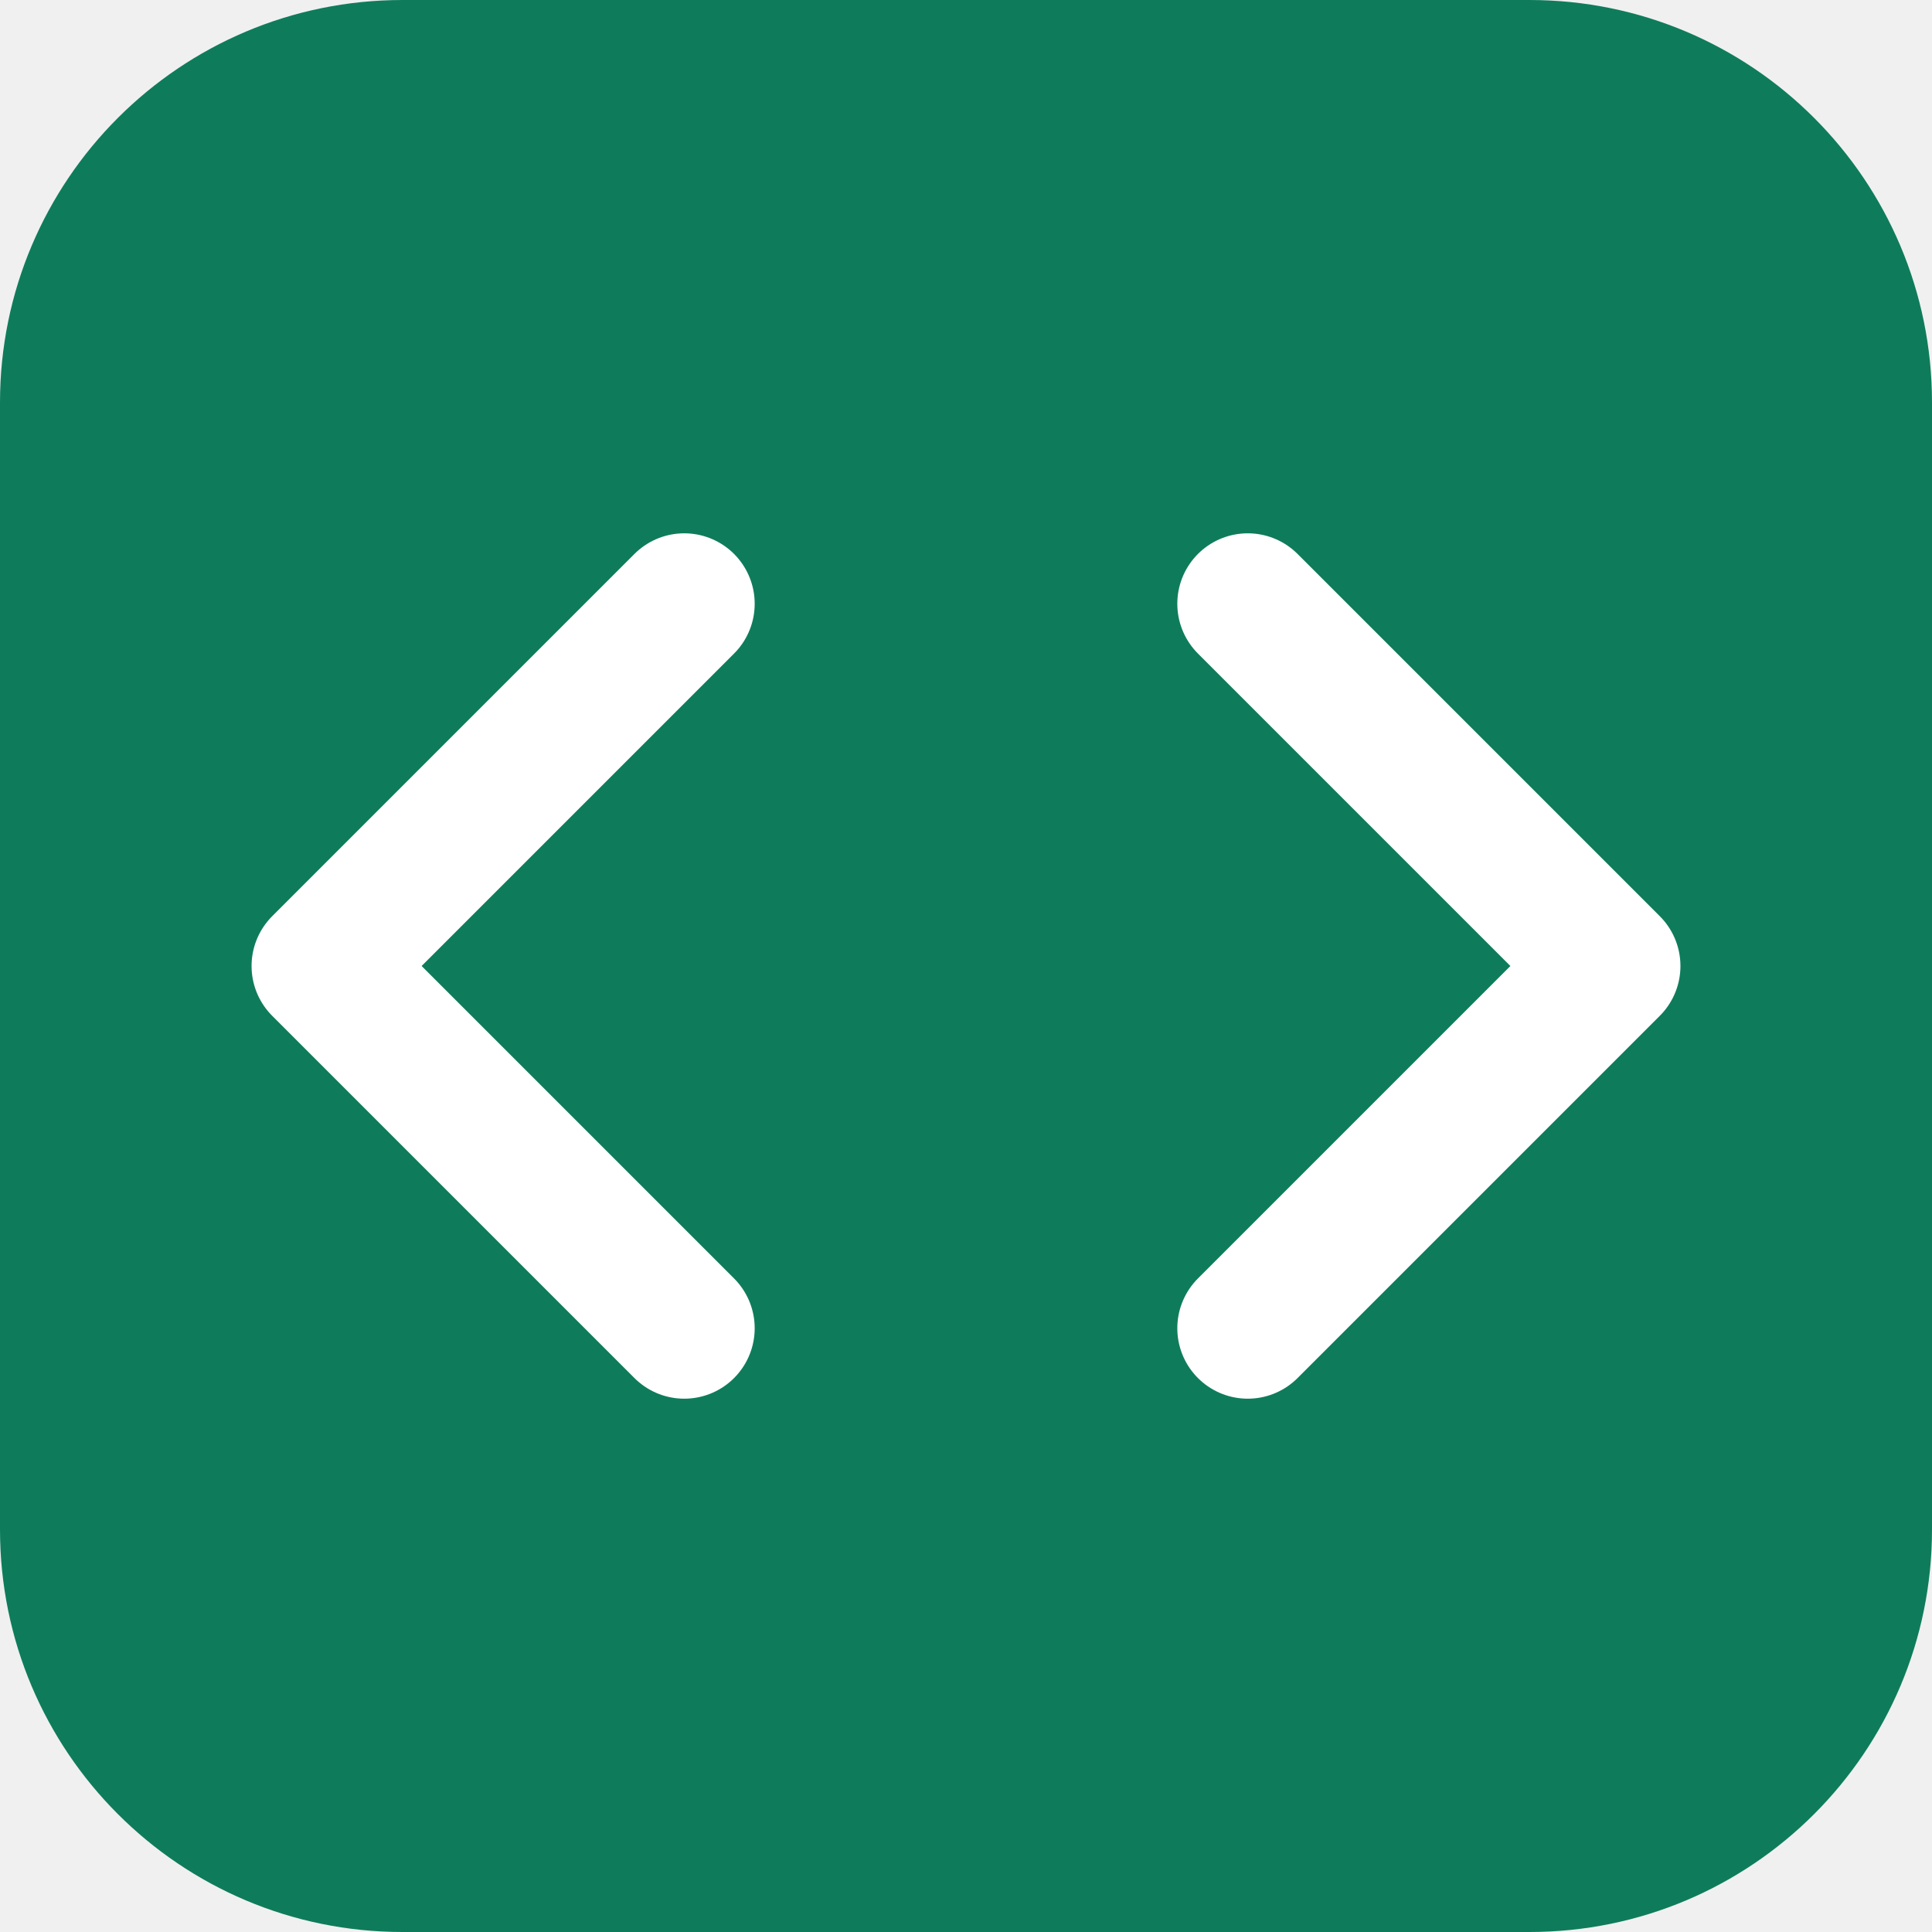
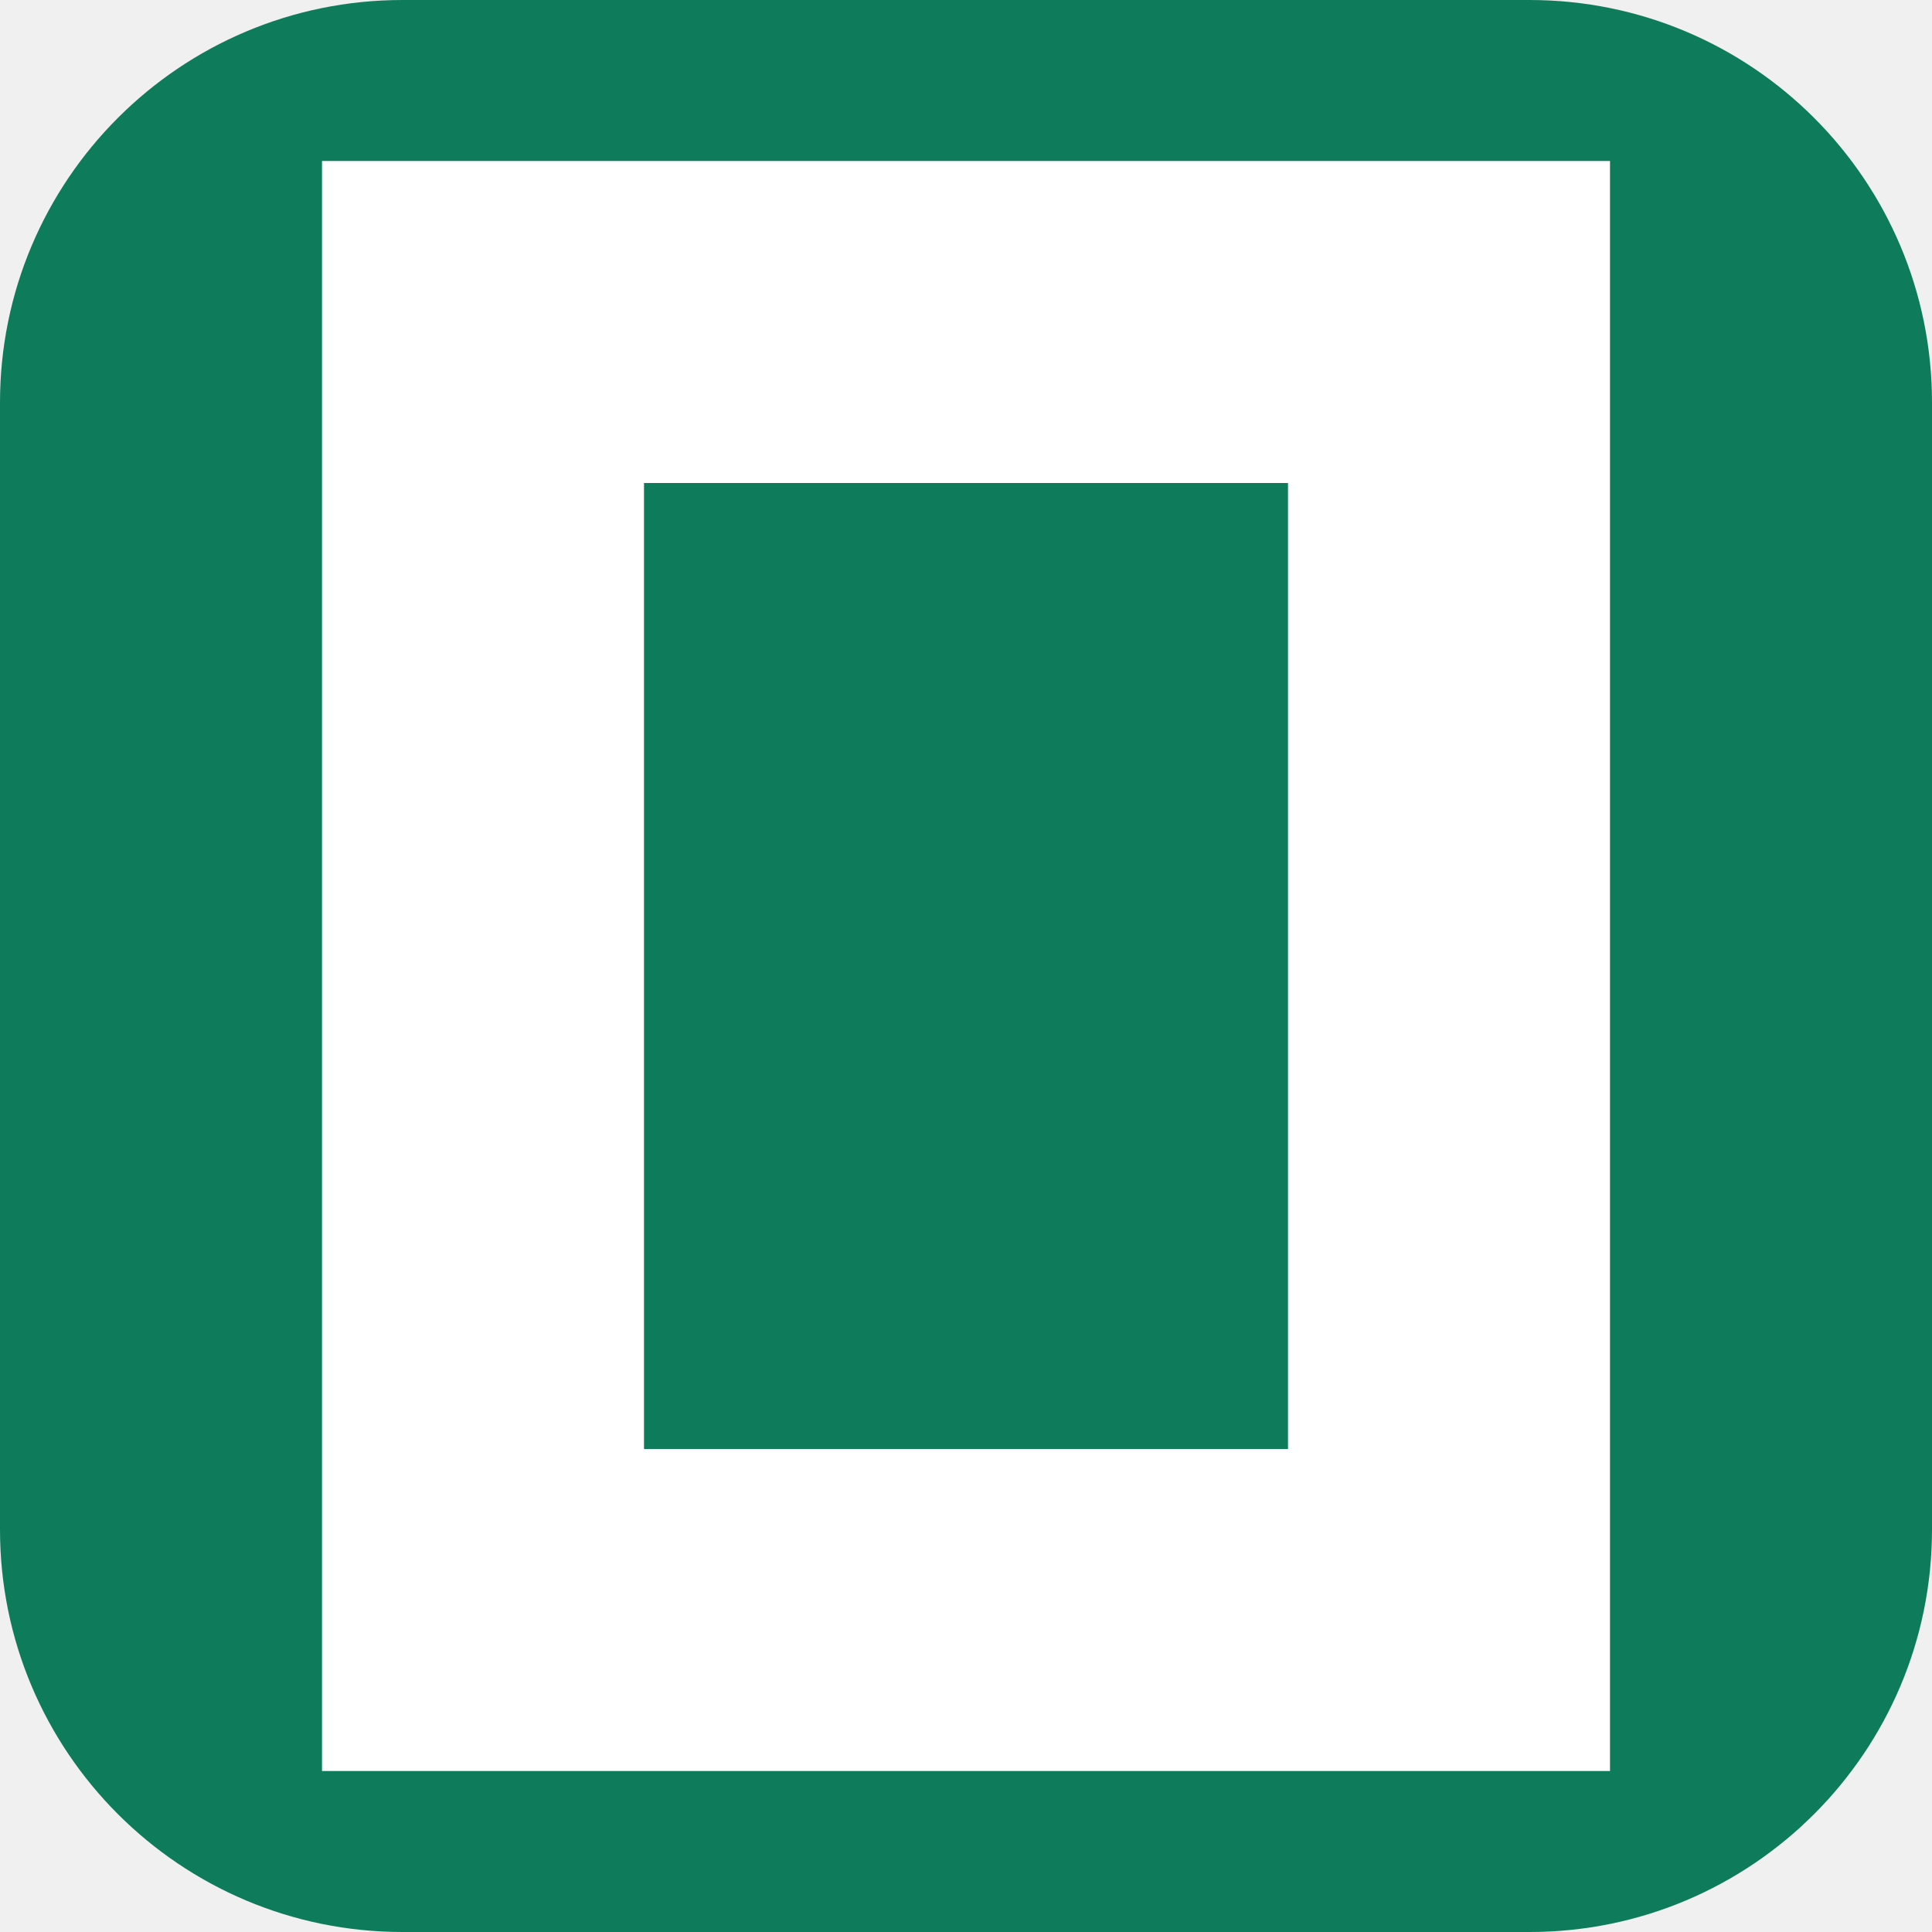
<svg xmlns="http://www.w3.org/2000/svg" viewBox="0 0 96 96">
  <rect width="96" height="96" rx="20" fill="#0E7C5B" />
-   <g stroke="#fff" stroke-width="7" fill="none" stroke-linecap="round" stroke-linejoin="round">
-     <path d="M34 30L16 48l18 18M62 30l18 18-18 18" />
+   <g transform="scale(4)" fill="#FFFFFF">
+     <path d="M16 6H8v12h8V6zm4 16H4V2h16v20z" />
  </g>
</svg>
